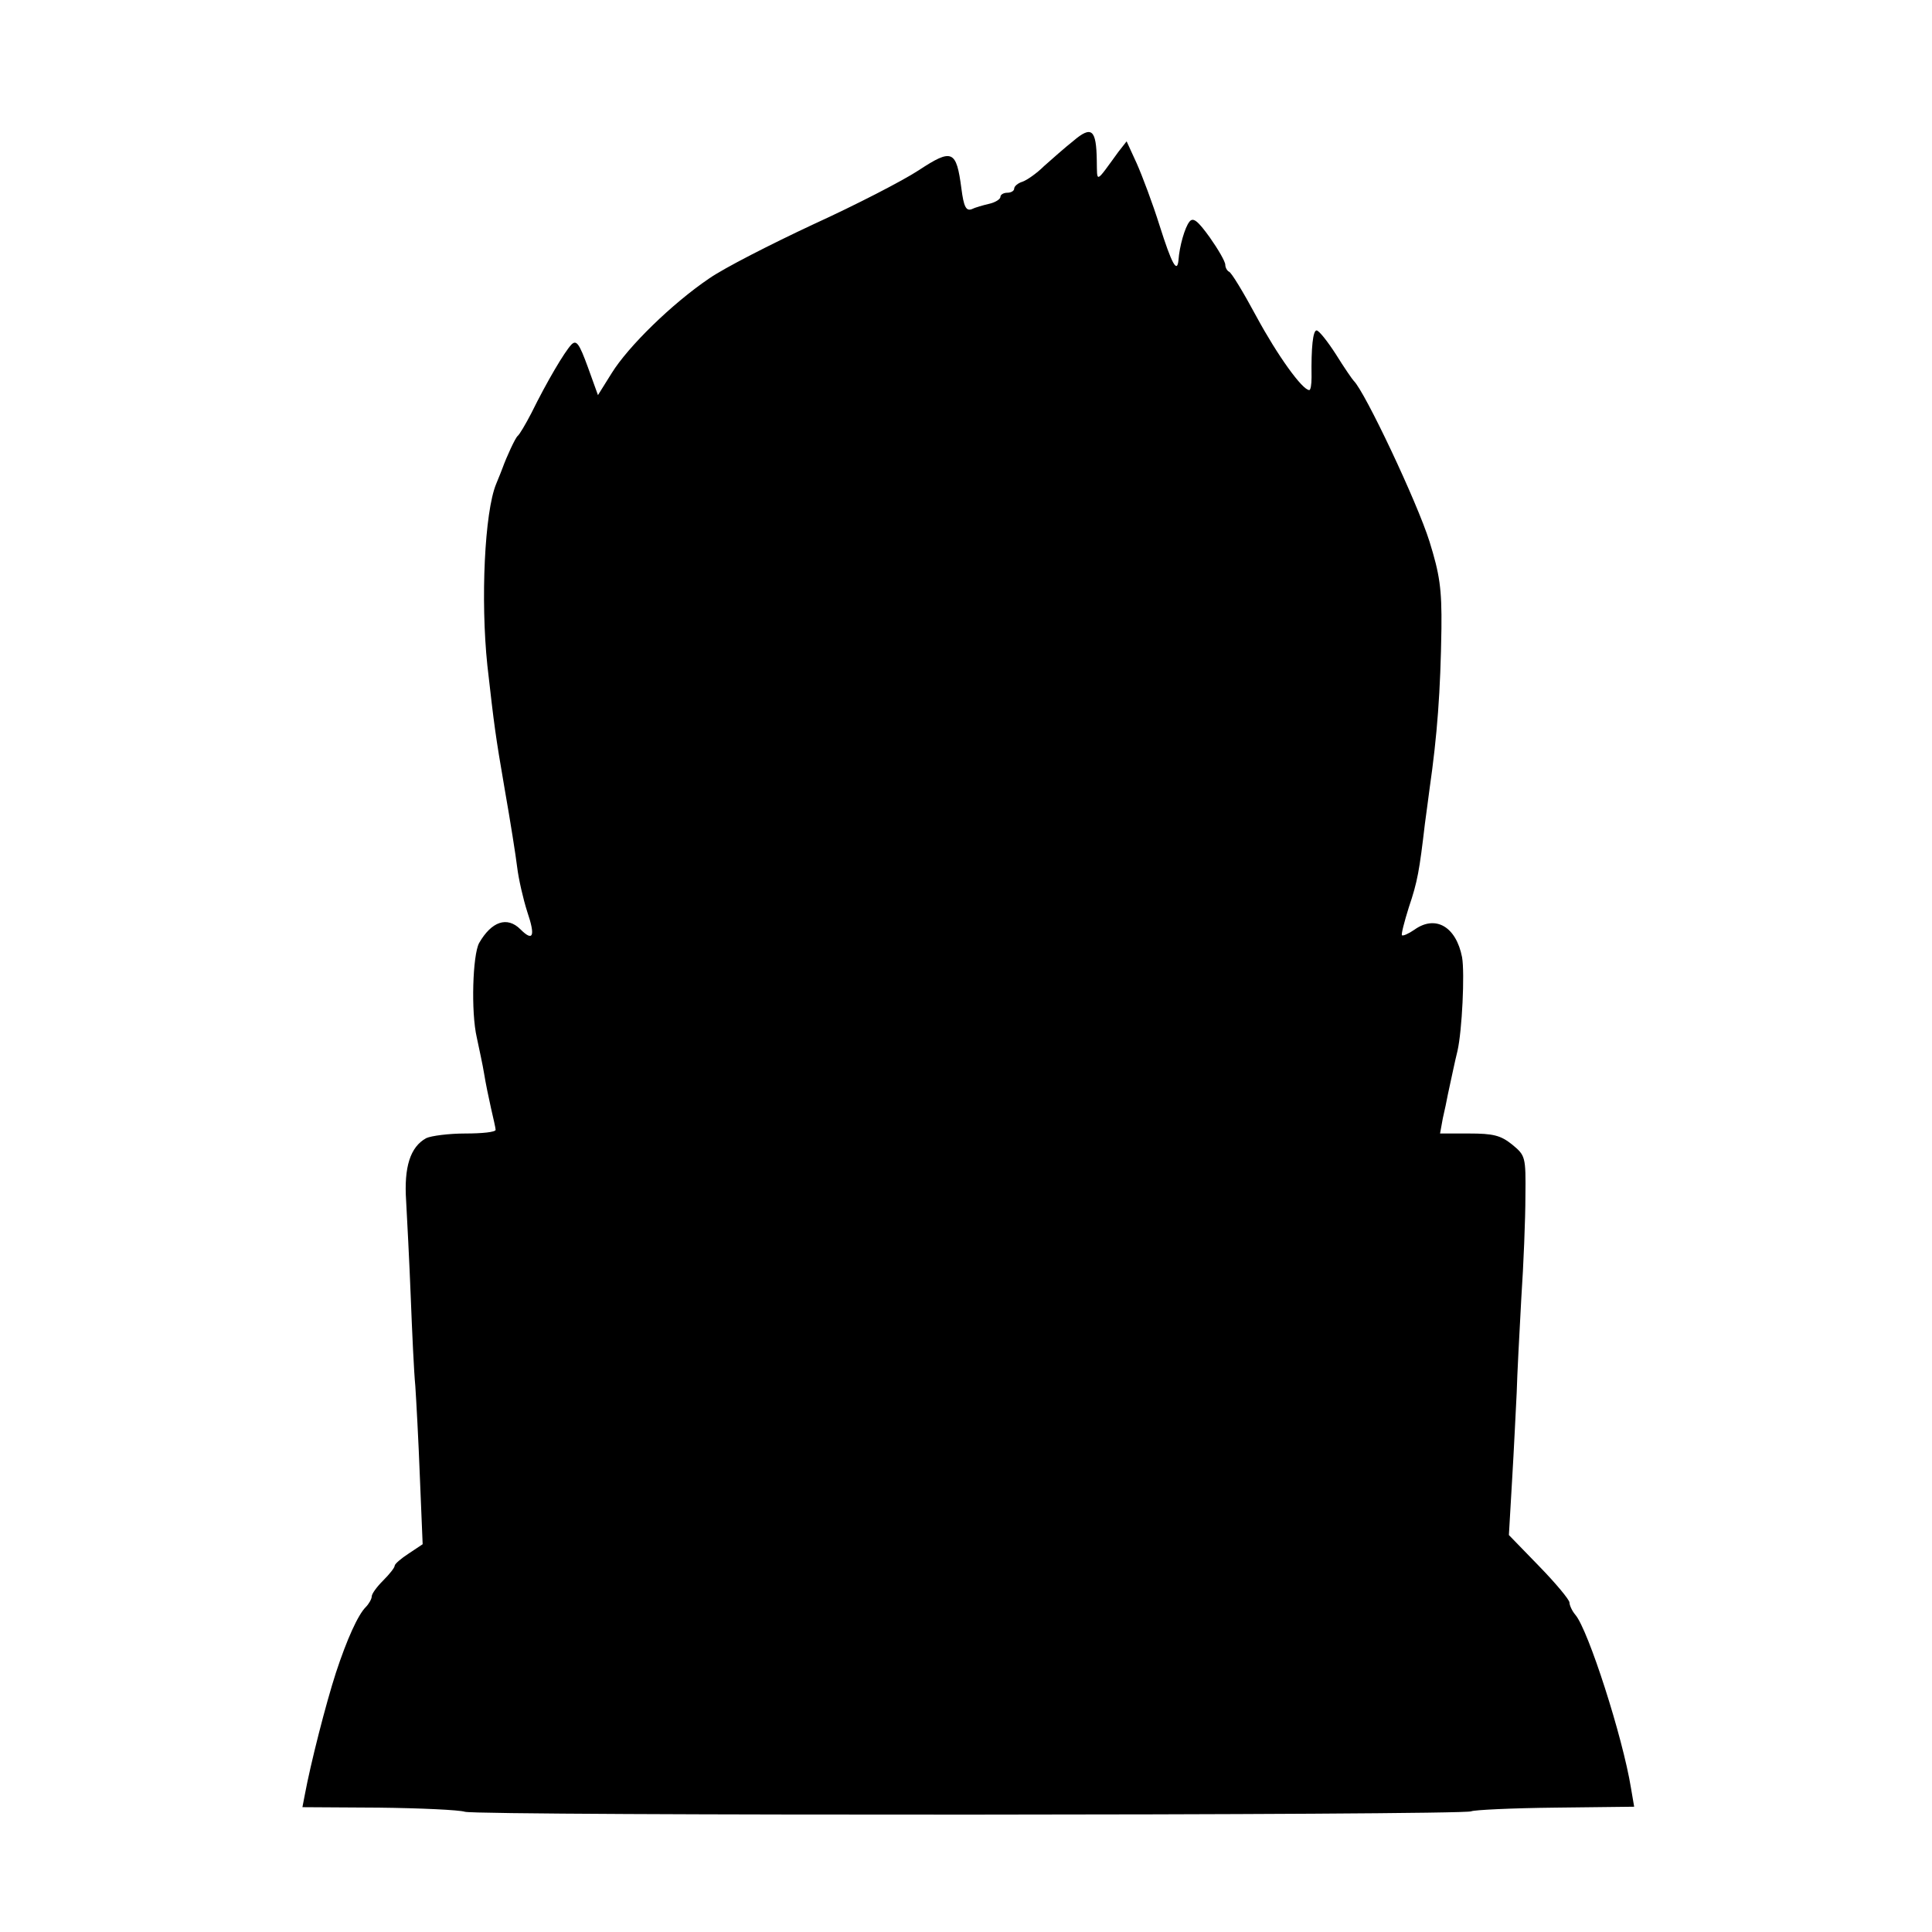
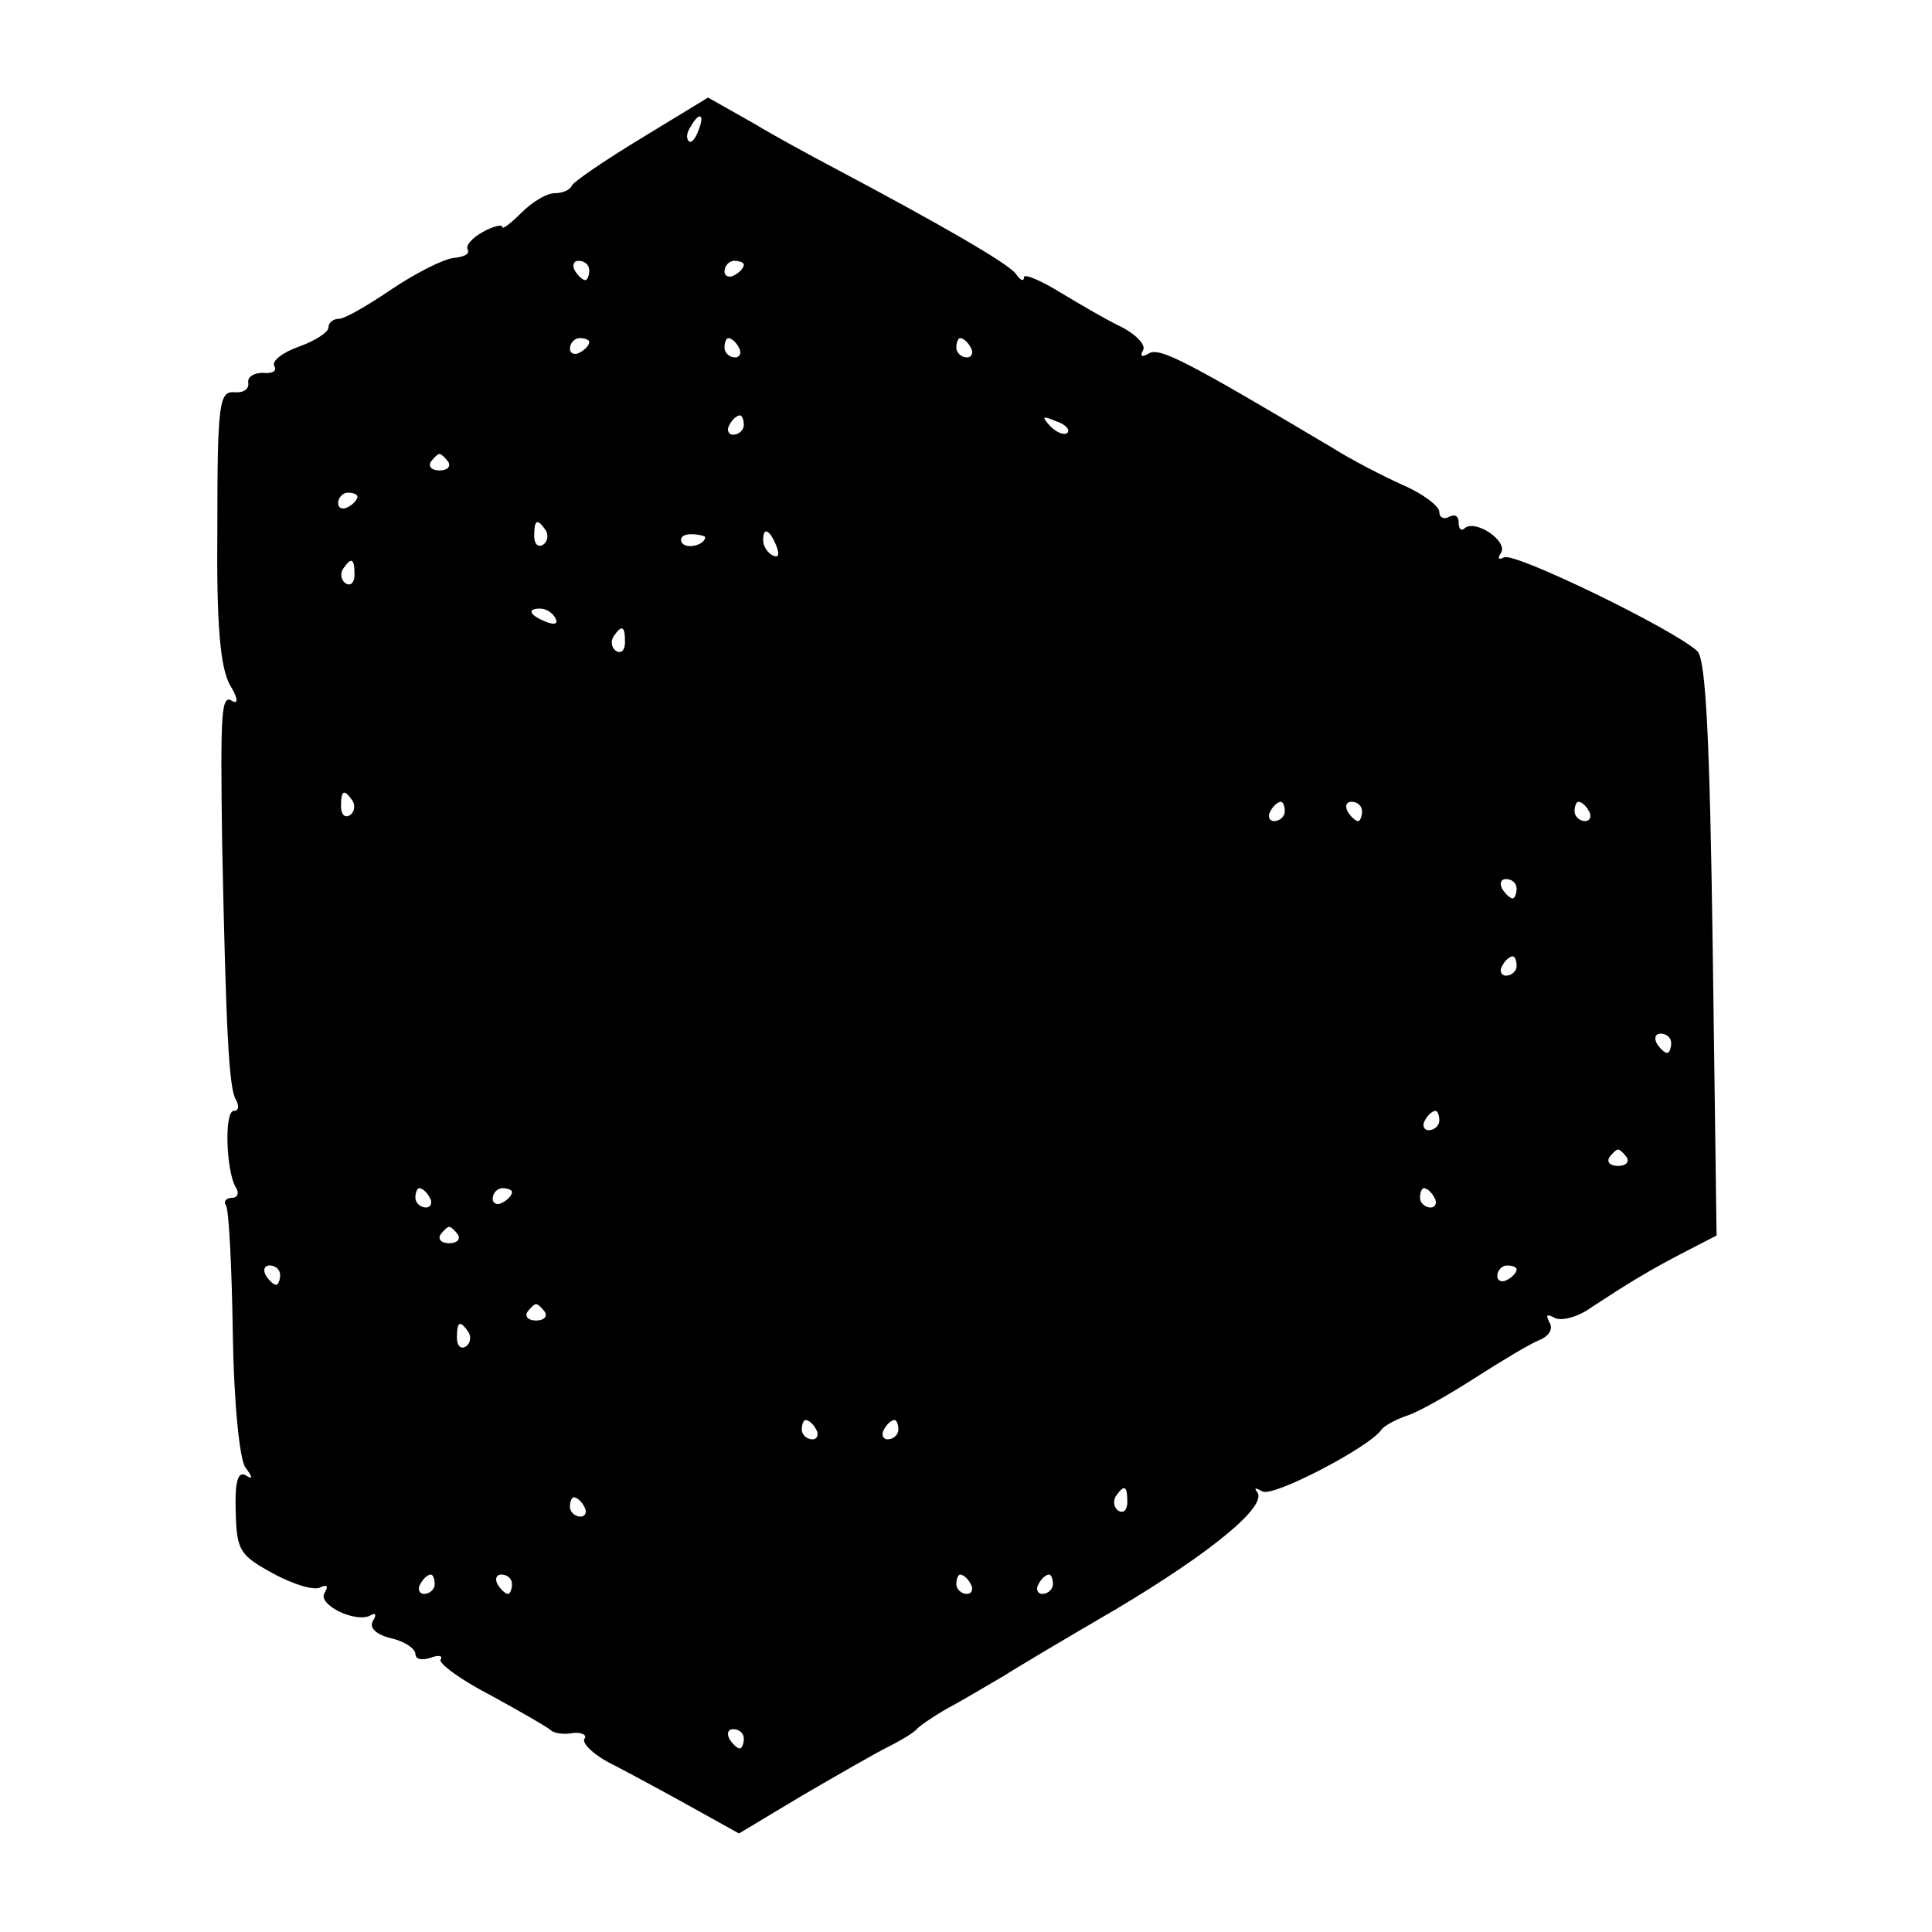
- <svg xmlns="http://www.w3.org/2000/svg" version="1.0" width="421pt" height="421pt" viewBox="0 0 421 421" preserveAspectRatio="xMidYMid meet">
-   <g transform="translate(0,421) scale(0.1,-0.1)" fill="#000000" stroke="none">
-     <path d="M2339 3903 c-19 -15 -47 -40 -64 -55 -16 -16 -38 -31 -47 -34 -10 -3 -18 -10 -18 -15 0 -5 -7 -9 -15 -9 -8 0 -15 -4 -15 -9 0 -5 -11 -12 -24 -15 -13 -3 -31 -8 -39 -12 -12 -4 -17 6 -22 45 -11 84 -20 88 -93 40 -35 -23 -138 -76 -230 -118 -92 -43 -194 -95 -227 -118 -81 -55 -176 -148 -212 -206 l-30 -48 -22 61 c-19 52 -25 60 -36 49 -15 -16 -53 -80 -87 -149 -13 -25 -26 -47 -30 -50 -5 -4 -24 -45 -33 -70 -1 -3 -7 -18 -14 -35 -25 -61 -34 -252 -19 -395 15 -132 17 -149 38 -271 12 -68 24 -144 27 -169 3 -25 13 -69 22 -97 18 -53 13 -66 -15 -38 -29 29 -63 17 -90 -30 -14 -26 -18 -150 -5 -206 5 -24 13 -60 16 -79 3 -19 10 -53 15 -75 5 -22 10 -43 10 -47 0 -5 -30 -8 -66 -8 -36 0 -74 -5 -85 -10 -35 -19 -49 -63 -44 -137 2 -37 7 -131 10 -208 3 -77 7 -165 10 -195 2 -30 7 -120 10 -200 l6 -145 -30 -20 c-17 -11 -31 -23 -31 -27 0 -4 -11 -18 -25 -32 -14 -14 -25 -29 -25 -35 0 -5 -6 -16 -13 -23 -17 -17 -41 -70 -65 -143 -22 -68 -55 -197 -68 -267 l-5 -26 166 -1 c91 -1 176 -5 188 -9 27 -9 2179 -8 2193 1 6 3 88 7 183 8 l172 2 -7 41 c-18 111 -93 344 -121 377 -7 8 -13 21 -13 27 0 6 -30 42 -66 79 l-66 68 7 120 c4 66 8 152 10 190 1 39 6 131 10 205 5 74 9 175 9 223 1 87 0 89 -29 113 -25 20 -41 24 -94 24 l-63 0 6 33 c4 17 9 41 11 52 9 41 15 71 21 95 10 44 16 169 10 204 -13 67 -58 93 -104 60 -13 -9 -25 -14 -27 -12 -2 2 5 29 15 61 19 56 23 80 35 182 4 28 8 61 10 75 17 118 24 214 26 350 1 88 -4 119 -26 190 -27 86 -141 327 -165 350 -3 3 -21 29 -39 58 -18 28 -37 52 -42 52 -8 0 -12 -37 -11 -102 0 -16 -2 -28 -5 -28 -15 0 -69 75 -115 160 -28 52 -55 97 -60 98 -4 2 -8 9 -8 15 0 7 -15 33 -34 60 -26 36 -36 44 -44 34 -10 -12 -22 -54 -24 -84 -3 -30 -15 -7 -41 75 -15 48 -38 109 -50 136 l-22 48 -18 -23 c-51 -70 -46 -68 -47 -19 -1 68 -11 77 -51 43z" />
+ <svg xmlns="http://www.w3.org/2000/svg" version="1.0" width="200pt" height="200pt" viewBox="0 0 200 200" preserveAspectRatio="xMidYMid meet">
+   <g transform="translate(0,200) scale(0.1,-0.1)" fill="#000000" stroke="none">
+     <path d="M664 1857 c-38 -23 -70 -45 -72 -49 -2 -5 -10 -8 -18 -8 -8 0 -23 -9 -34 -20 -11 -11 -20 -18 -20 -15 0 3 -9 1 -20 -5 -11 -6 -18 -14 -16 -18 3 -5 -4 -8 -14 -9 -11 -1 -40 -16 -64 -32 -25 -17 -49 -31 -55 -31 -6 0 -11 -4 -11 -9 0 -5 -14 -14 -31 -20 -17 -6 -28 -15 -25 -20 3 -5 -2 -8 -12 -7 -9 0 -16 -4 -15 -10 1 -7 -5 -11 -15 -10 -15 1 -17 -13 -17 -139 -1 -102 3 -146 13 -164 8 -13 9 -20 3 -17 -12 8 -13 -7 -11 -149 4 -193 7 -251 14 -263 4 -7 3 -12 -2 -12 -10 0 -8 -62 2 -79 4 -6 2 -11 -4 -11 -6 0 -9 -4 -6 -8 3 -5 6 -65 7 -133 1 -70 7 -130 13 -138 8 -11 8 -13 0 -8 -8 4 -11 -8 -10 -38 1 -40 4 -45 39 -64 22 -12 44 -18 49 -14 7 3 8 1 4 -6 -8 -12 33 -32 48 -23 5 3 6 0 2 -6 -4 -7 3 -14 19 -18 14 -3 25 -11 25 -16 0 -6 7 -7 16 -4 8 3 13 2 10 -2 -2 -4 21 -21 52 -37 31 -17 59 -33 62 -36 3 -3 13 -5 23 -3 9 1 15 -2 12 -6 -3 -5 11 -18 32 -28 21 -11 58 -31 83 -45 l45 -25 65 39 c36 21 76 44 90 51 14 7 27 15 30 19 3 3 20 15 39 25 18 10 41 24 50 29 9 6 61 37 116 69 99 59 159 108 146 122 -3 4 -1 4 6 0 11 -6 111 46 123 64 3 4 14 10 25 14 11 3 43 21 71 39 28 18 58 36 68 40 10 4 14 12 10 18 -4 8 -3 9 5 5 6 -4 24 0 39 11 35 23 59 38 98 58 l31 16 -4 297 c-3 214 -7 300 -16 308 -25 23 -190 103 -200 97 -6 -3 -7 -1 -3 5 7 12 -27 35 -38 25 -3 -3 -6 -1 -6 6 0 7 -4 9 -10 6 -5 -3 -10 -1 -10 5 0 6 -17 19 -38 28 -20 9 -53 26 -72 38 -153 91 -180 105 -191 98 -7 -4 -9 -3 -6 3 4 5 -6 16 -21 24 -15 7 -44 24 -64 36 -21 13 -38 20 -38 16 0 -5 -4 -3 -8 3 -6 10 -77 51 -192 112 -19 10 -56 30 -81 45 l-46 26 -69 -42z m59 8 c-3 -9 -8 -14 -10 -11 -3 3 -2 9 2 15 9 16 15 13 8 -4z m-113 -145 c0 -5 -2 -10 -4 -10 -3 0 -8 5 -11 10 -3 6 -1 10 4 10 6 0 11 -4 11 -10z m160 6 c0 -3 -4 -8 -10 -11 -5 -3 -10 -1 -10 4 0 6 5 11 10 11 6 0 10 -2 10 -4z m-160 -80 c0 -3 -4 -8 -10 -11 -5 -3 -10 -1 -10 4 0 6 5 11 10 11 6 0 10 -2 10 -4z m155 -6 c3 -5 1 -10 -4 -10 -6 0 -11 5 -11 10 0 6 2 10 4 10 3 0 8 -4 11 -10z m240 0 c3 -5 1 -10 -4 -10 -6 0 -11 5 -11 10 0 6 2 10 4 10 3 0 8 -4 11 -10z m-235 -80 c0 -5 -5 -10 -11 -10 -5 0 -7 5 -4 10 3 6 8 10 11 10 2 0 4 -4 4 -10z m335 -8 c-3 -3 -11 0 -18 7 -9 10 -8 11 6 5 10 -3 15 -9 12 -12z m-641 -30 c3 -5 -1 -9 -9 -9 -8 0 -12 4 -9 9 3 4 7 8 9 8 2 0 6 -4 9 -8z m-94 -36 c0 -3 -4 -8 -10 -11 -5 -3 -10 -1 -10 4 0 6 5 11 10 11 6 0 10 -2 10 -4z m195 -35 c3 -5 2 -12 -3 -15 -5 -3 -9 1 -9 9 0 17 3 19 12 6z m165 -7 c0 -8 -19 -13 -24 -6 -3 5 1 9 9 9 8 0 15 -2 15 -3z m74 -10 c3 -8 2 -12 -4 -9 -6 3 -10 10 -10 16 0 14 7 11 14 -7z m-437 -29 c0 -8 -4 -12 -9 -9 -5 3 -6 10 -3 15 9 13 12 11 12 -6z m208 -45 c3 -6 -1 -7 -9 -4 -18 7 -21 14 -7 14 6 0 13 -4 16 -10z m72 -25 c0 -8 -4 -12 -9 -9 -5 3 -6 10 -3 15 9 13 12 11 12 -6z m-282 -164 c3 -5 2 -12 -3 -15 -5 -3 -9 1 -9 9 0 17 3 19 12 6z m965 -11 c0 -5 -5 -10 -11 -10 -5 0 -7 5 -4 10 3 6 8 10 11 10 2 0 4 -4 4 -10z m80 0 c0 -5 -2 -10 -4 -10 -3 0 -8 5 -11 10 -3 6 -1 10 4 10 6 0 11 -4 11 -10z m235 0 c3 -5 1 -10 -4 -10 -6 0 -11 5 -11 10 0 6 2 10 4 10 3 0 8 -4 11 -10z m-75 -80 c0 -5 -2 -10 -4 -10 -3 0 -8 5 -11 10 -3 6 -1 10 4 10 6 0 11 -4 11 -10z m0 -80 c0 -5 -5 -10 -11 -10 -5 0 -7 5 -4 10 3 6 8 10 11 10 2 0 4 -4 4 -10z m160 -80 c0 -5 -2 -10 -4 -10 -3 0 -8 5 -11 10 -3 6 -1 10 4 10 6 0 11 -4 11 -10z m-240 -80 c0 -5 -5 -10 -11 -10 -5 0 -7 5 -4 10 3 6 8 10 11 10 2 0 4 -4 4 -10z m194 -38 c3 -5 -1 -9 -9 -9 -8 0 -12 4 -9 9 3 4 7 8 9 8 2 0 6 -4 9 -8z m-1239 -42 c3 -5 1 -10 -4 -10 -6 0 -11 5 -11 10 0 6 2 10 4 10 3 0 8 -4 11 -10z m85 6 c0 -3 -4 -8 -10 -11 -5 -3 -10 -1 -10 4 0 6 5 11 10 11 6 0 10 -2 10 -4z m955 -6 c3 -5 1 -10 -4 -10 -6 0 -11 5 -11 10 0 6 2 10 4 10 3 0 8 -4 11 -10z m-1011 -38 c3 -5 -1 -9 -9 -9 -8 0 -12 4 -9 9 3 4 7 8 9 8 2 0 6 -4 9 -8z m-184 -42 c0 -5 -2 -10 -4 -10 -3 0 -8 5 -11 10 -3 6 -1 10 4 10 6 0 11 -4 11 -10z m1280 6 c0 -3 -4 -8 -10 -11 -5 -3 -10 -1 -10 4 0 6 5 11 10 11 6 0 10 -2 10 -4z m-1006 -44 c3 -5 -1 -9 -9 -9 -8 0 -12 4 -9 9 3 4 7 8 9 8 2 0 6 -4 9 -8z m-79 -21 c3 -5 2 -12 -3 -15 -5 -3 -9 1 -9 9 0 17 3 19 12 6z m360 -101 c3 -5 1 -10 -4 -10 -6 0 -11 5 -11 10 0 6 2 10 4 10 3 0 8 -4 11 -10z m85 0 c0 -5 -5 -10 -11 -10 -5 0 -7 5 -4 10 3 6 8 10 11 10 2 0 4 -4 4 -10z m237 -75 c0 -8 -4 -12 -9 -9 -5 3 -6 10 -3 15 9 13 12 11 12 -6z m-562 -5 c3 -5 1 -10 -4 -10 -6 0 -11 5 -11 10 0 6 2 10 4 10 3 0 8 -4 11 -10z m-155 -80 c0 -5 -5 -10 -11 -10 -5 0 -7 5 -4 10 3 6 8 10 11 10 2 0 4 -4 4 -10z m80 0 c0 -5 -2 -10 -4 -10 -3 0 -8 5 -11 10 -3 6 -1 10 4 10 6 0 11 -4 11 -10z m475 0 c3 -5 1 -10 -4 -10 -6 0 -11 5 -11 10 0 6 2 10 4 10 3 0 8 -4 11 -10z m85 0 c0 -5 -5 -10 -11 -10 -5 0 -7 5 -4 10 3 6 8 10 11 10 2 0 4 -4 4 -10z m-320 -160 c0 -5 -2 -10 -4 -10 -3 0 -8 5 -11 10 -3 6 -1 10 4 10 6 0 11 -4 11 -10z" />
  </g>
</svg>
